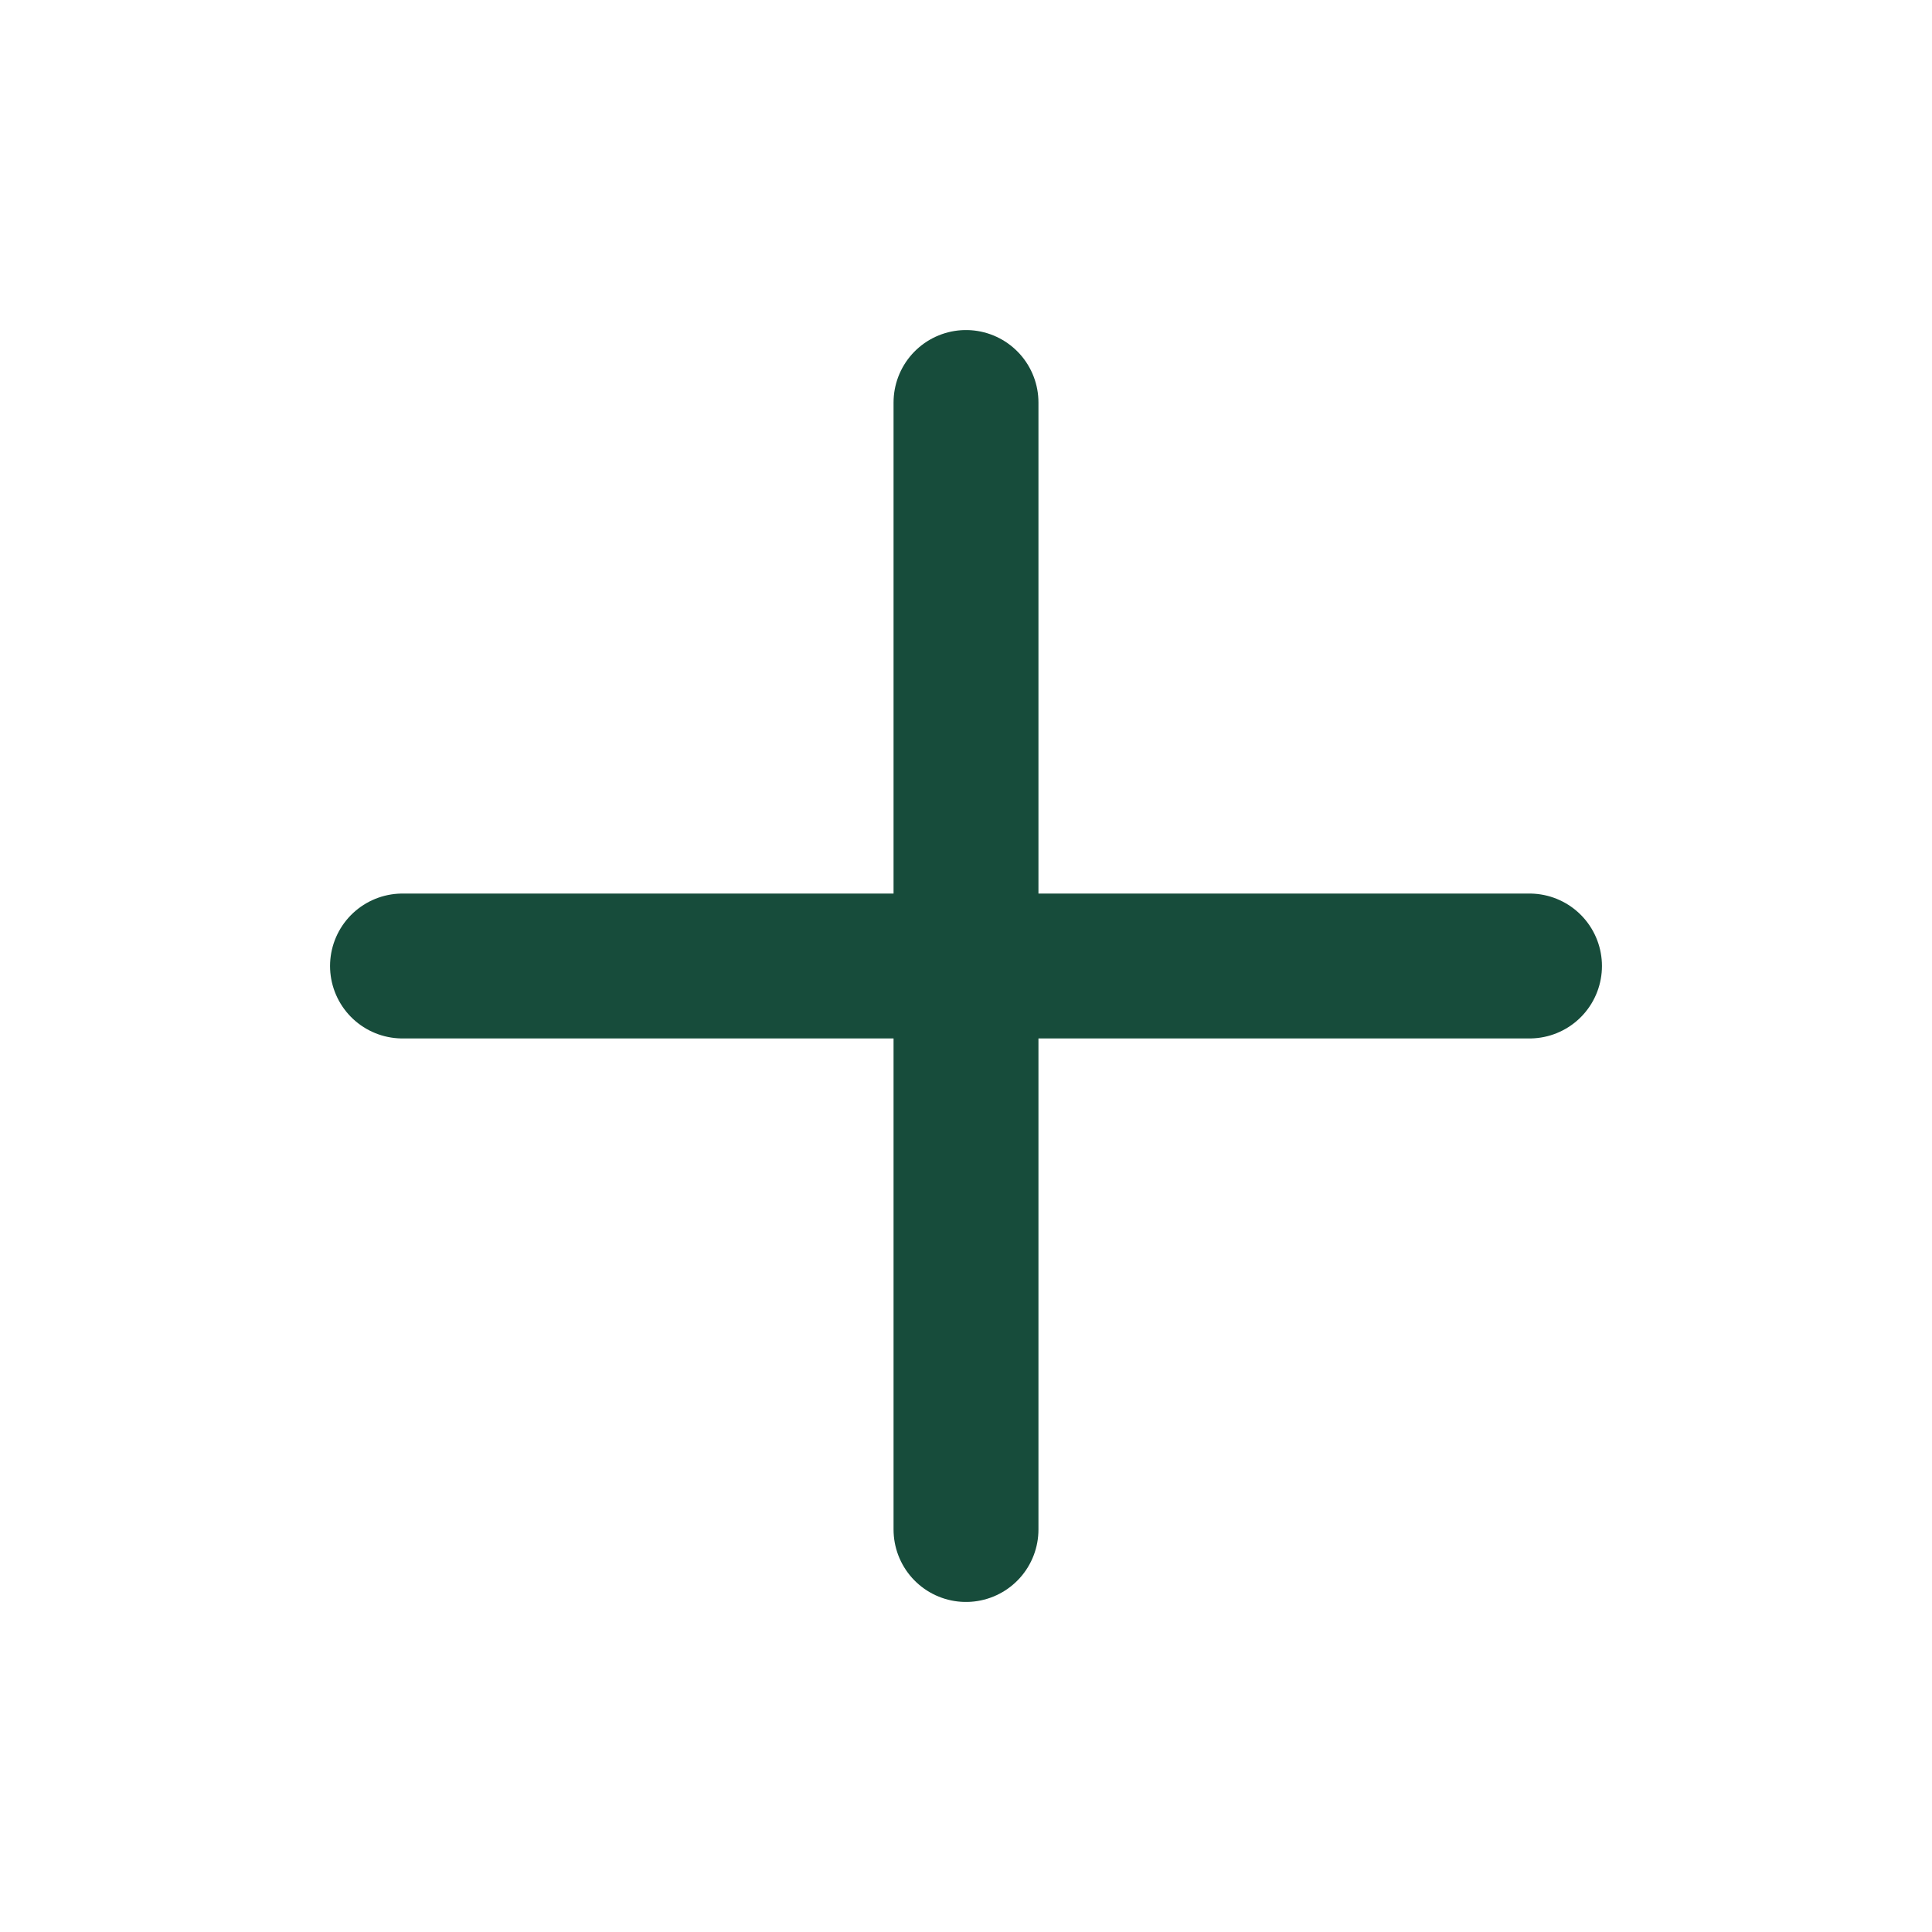
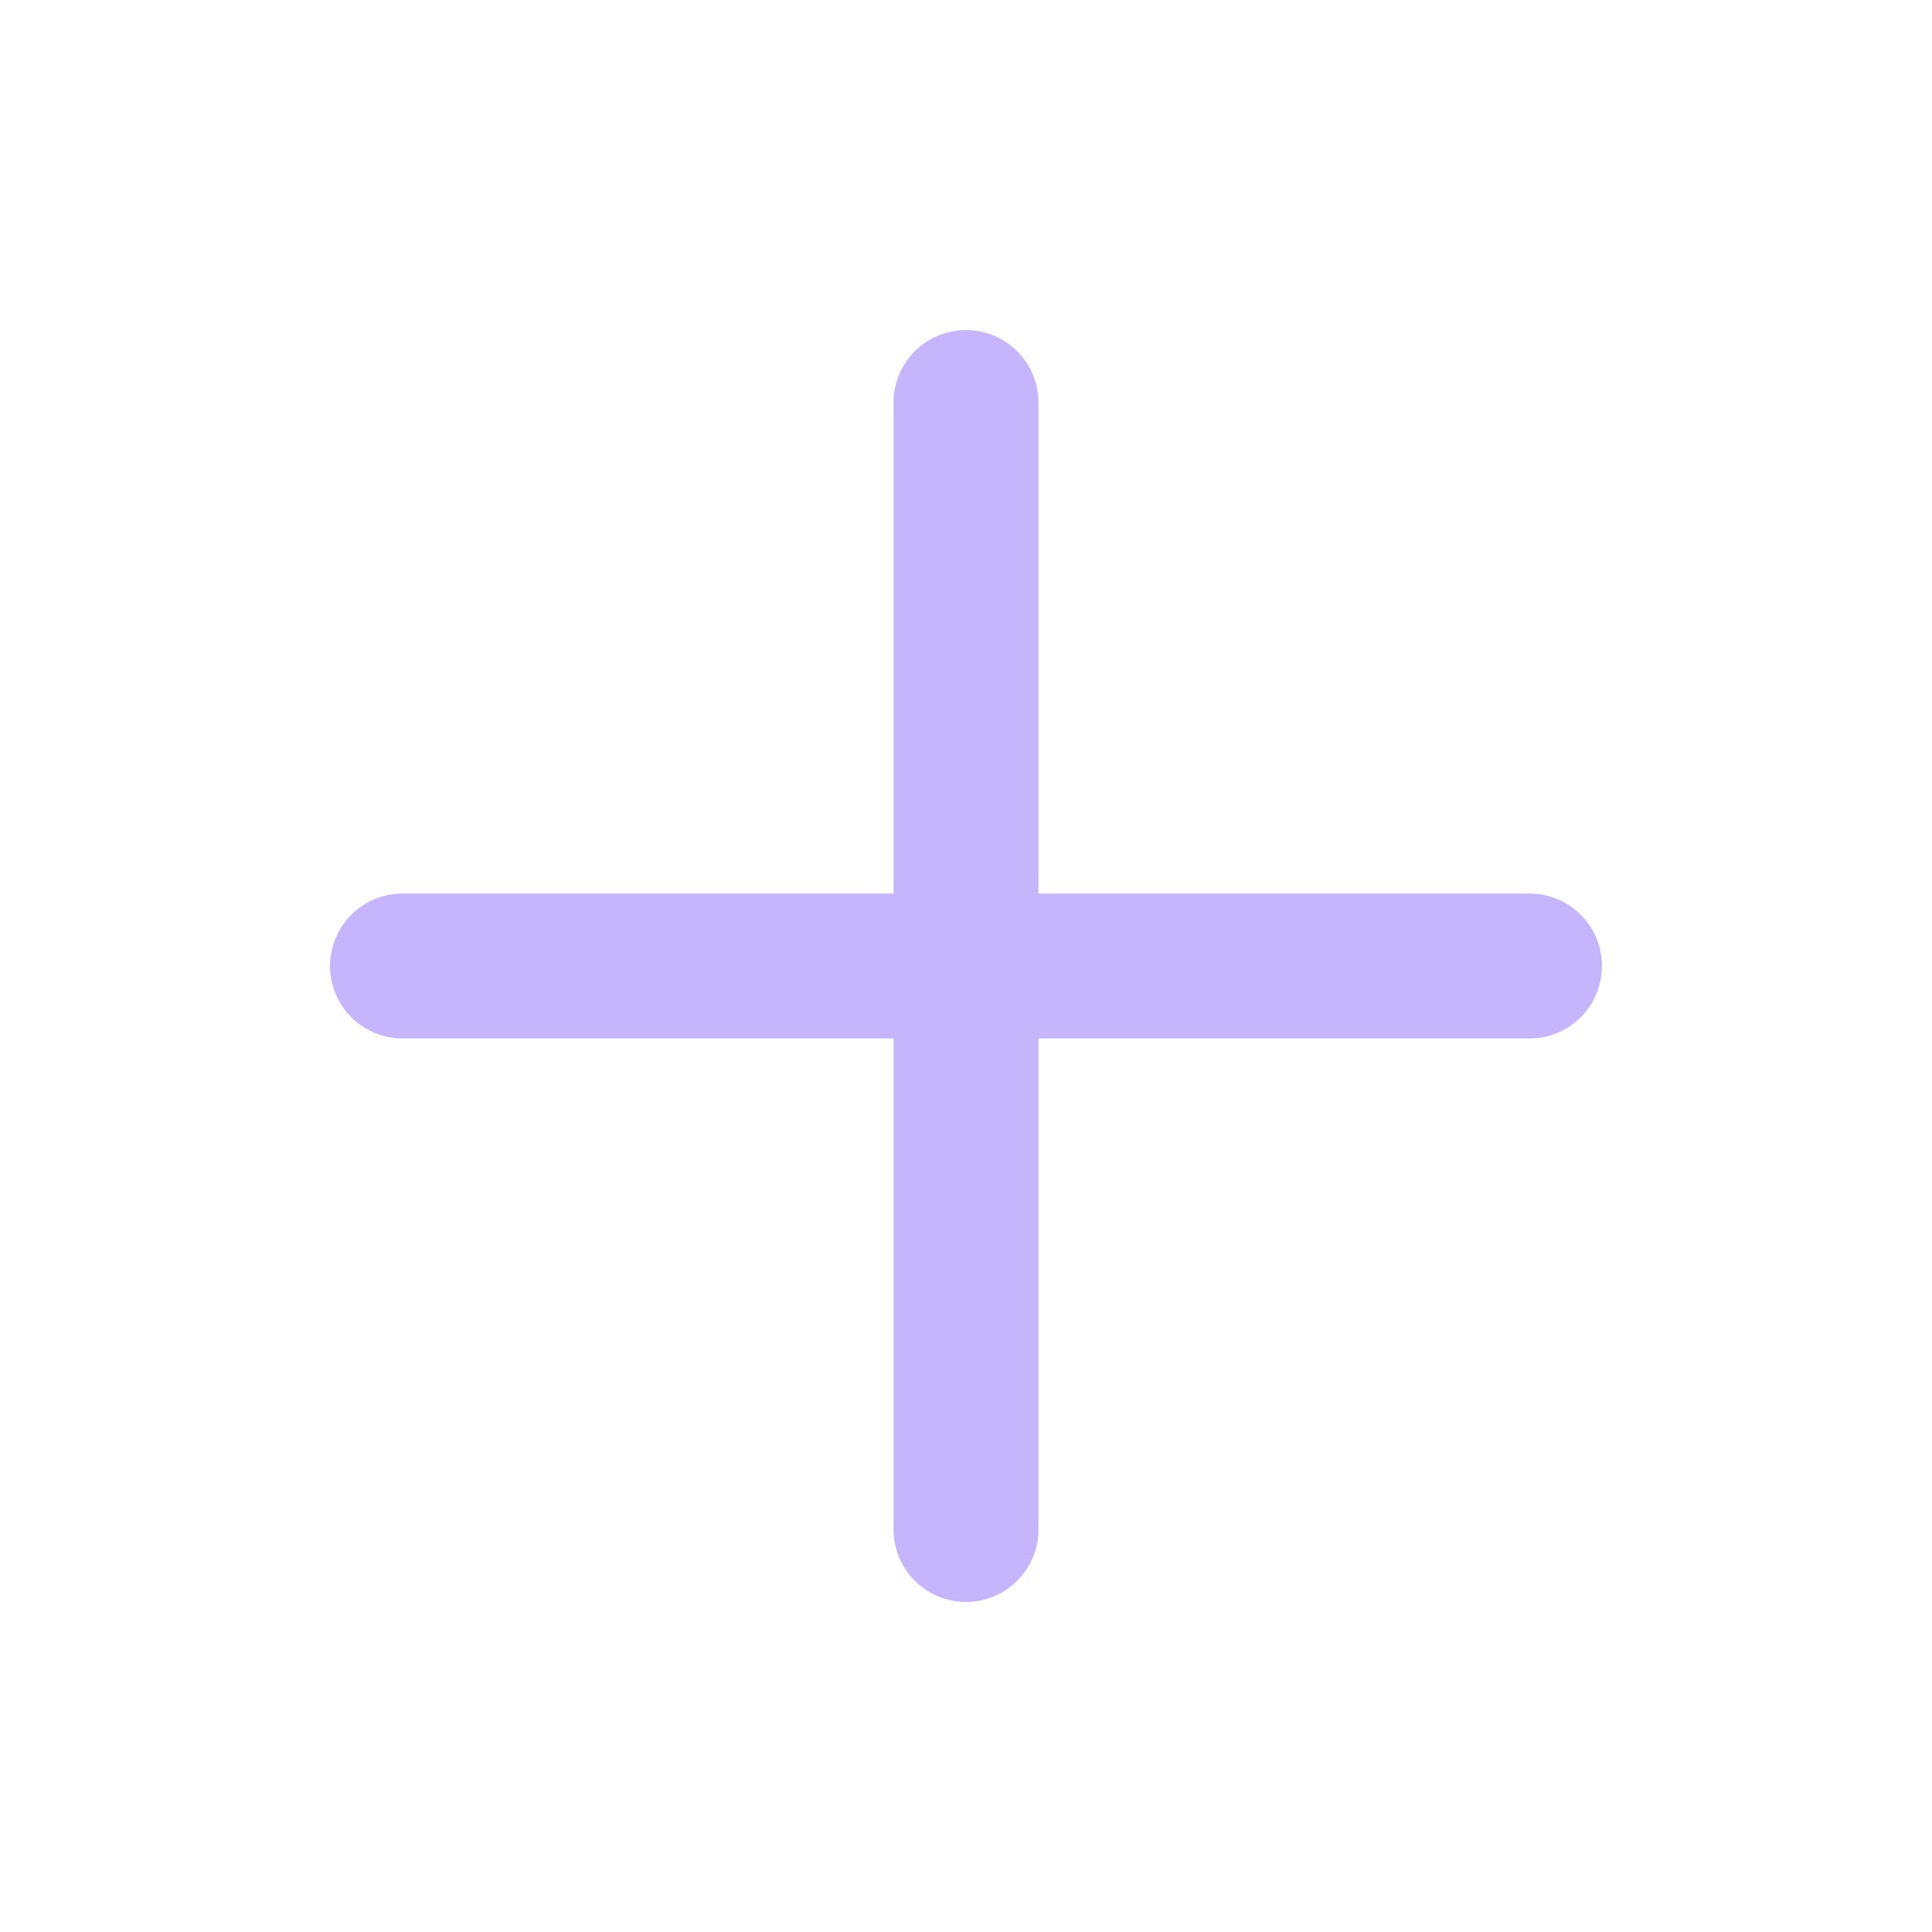
- <svg xmlns="http://www.w3.org/2000/svg" width="48" height="48" viewBox="0 0 24 24" fill="none" stroke="#174C3B" stroke-width="1.8" stroke-linecap="round" stroke-linejoin="round">
+ <svg xmlns="http://www.w3.org/2000/svg" width="48" height="48" viewBox="0 0 24 24" fill="none" stroke="#C4B5FD" stroke-width="1.8" stroke-linecap="round" stroke-linejoin="round">
  <path d="M12 5v14M5 12h14" />
</svg>
